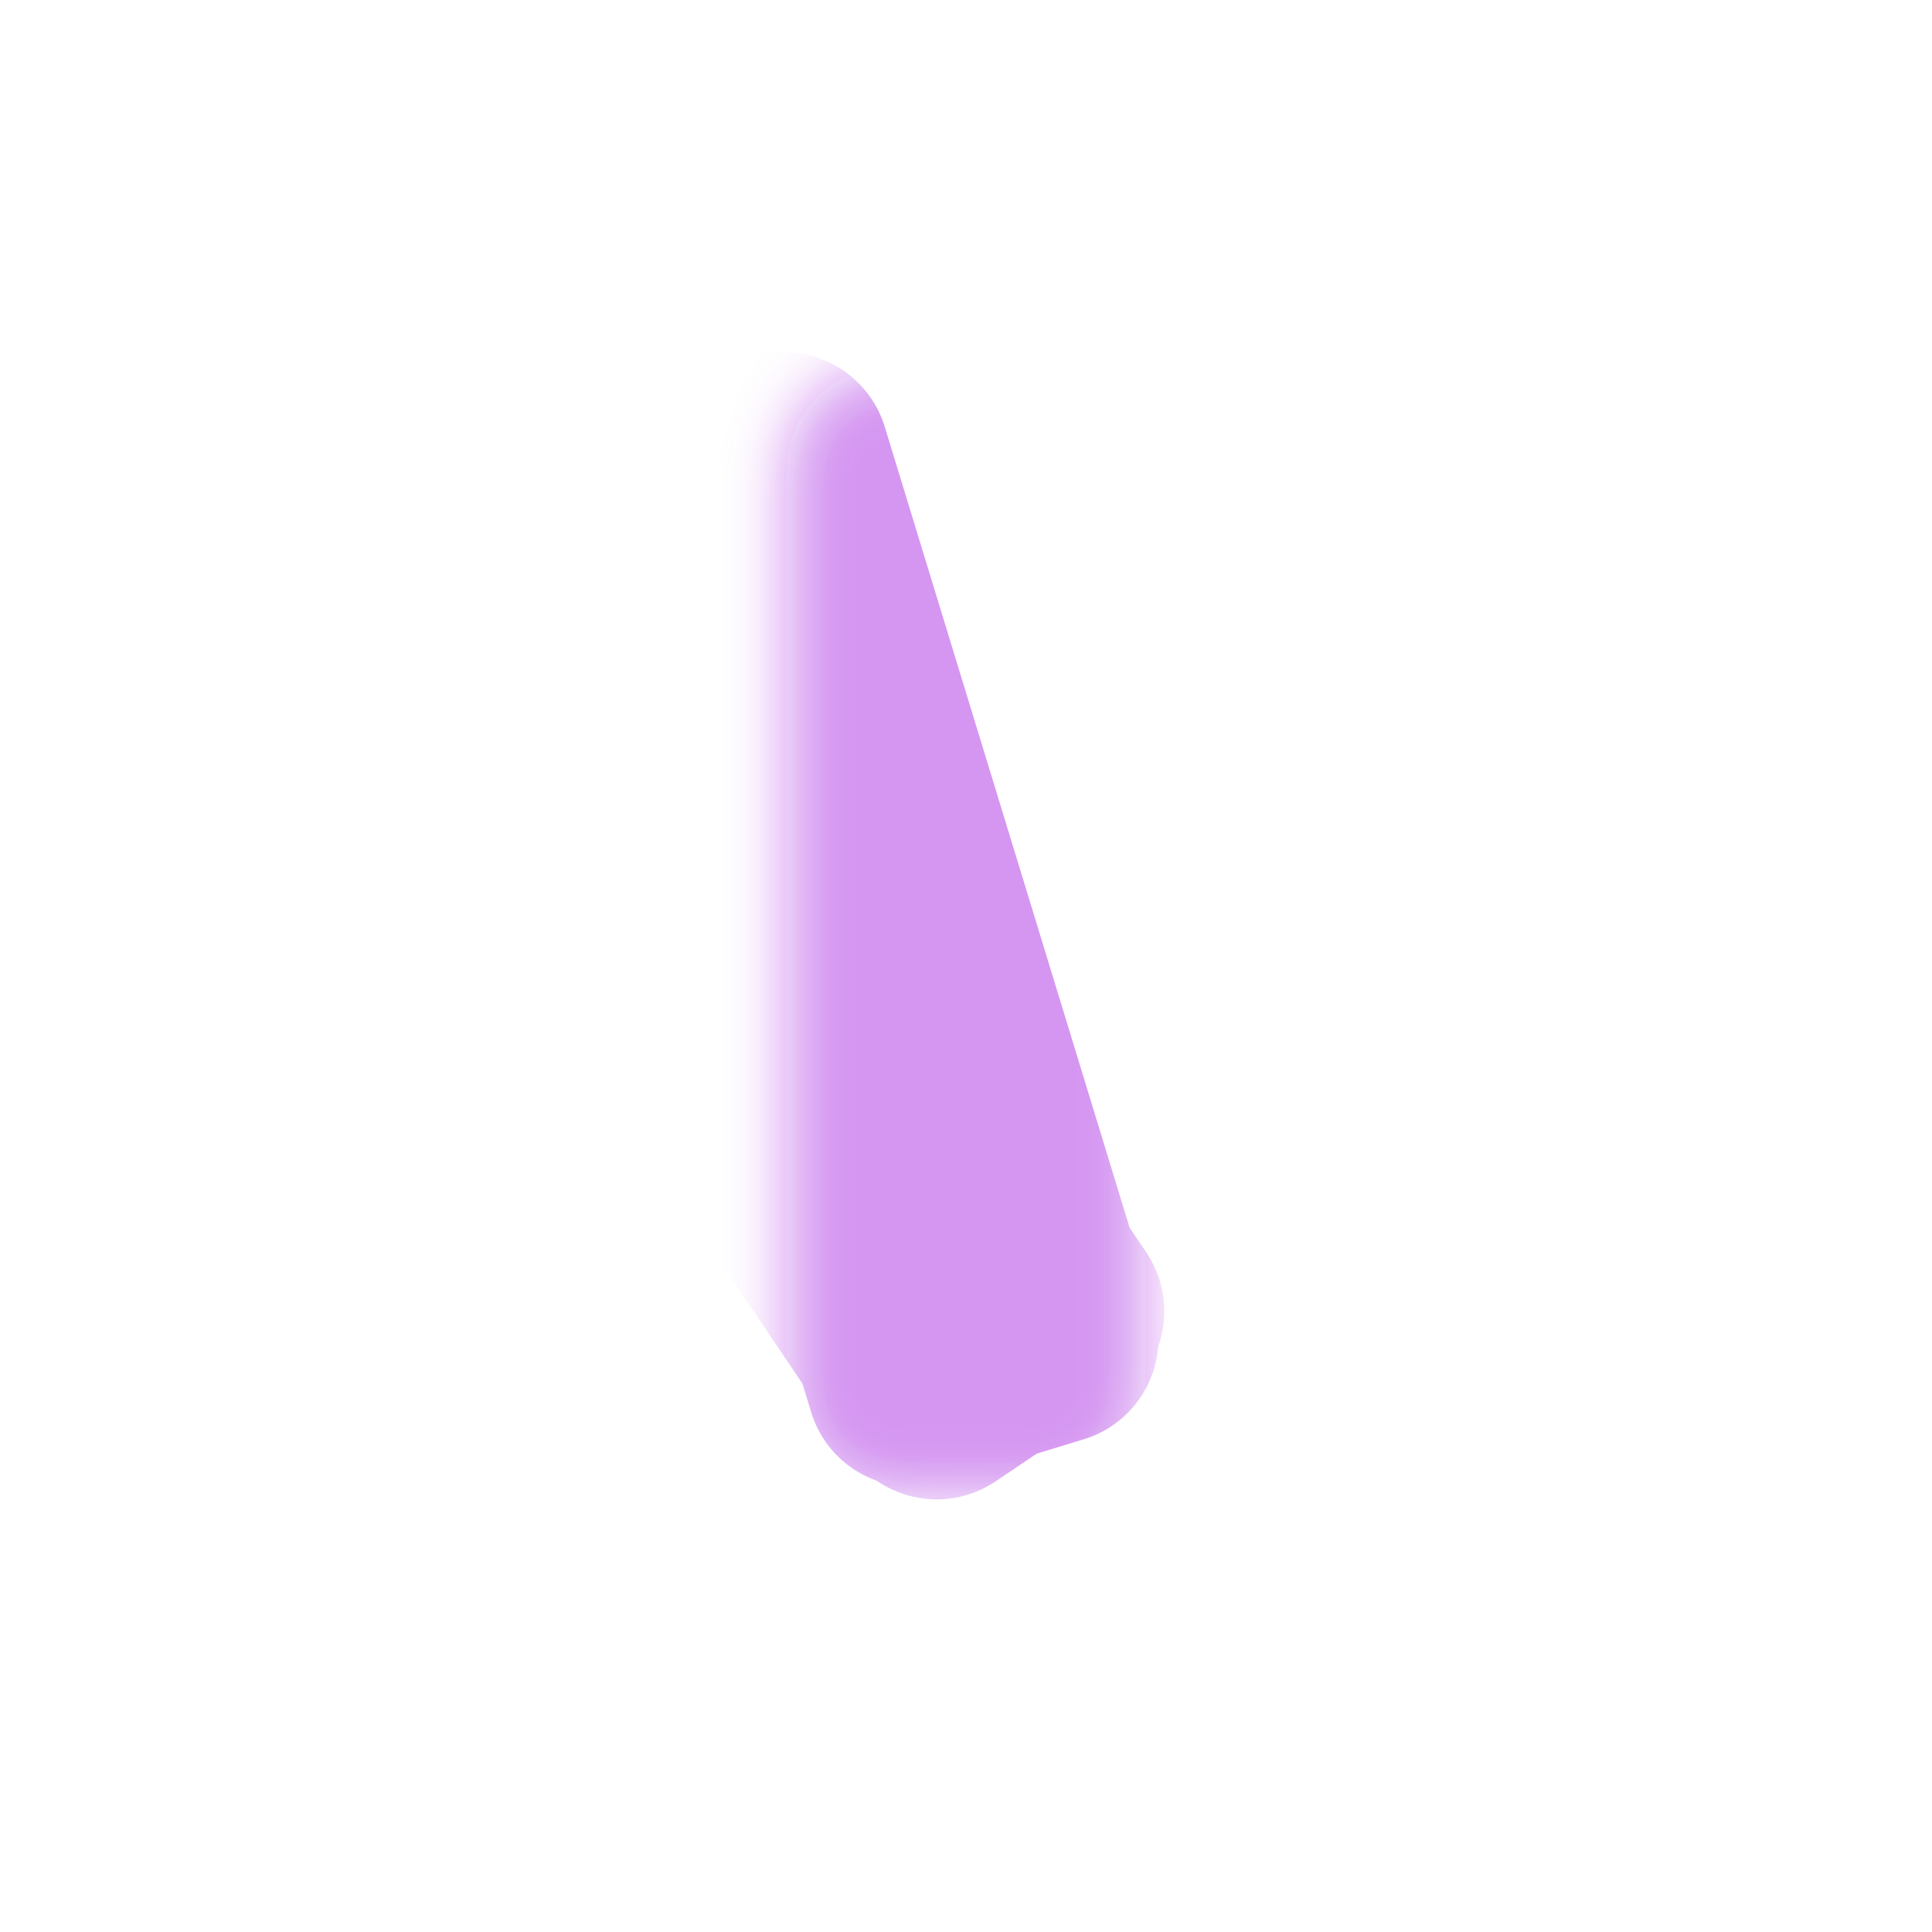
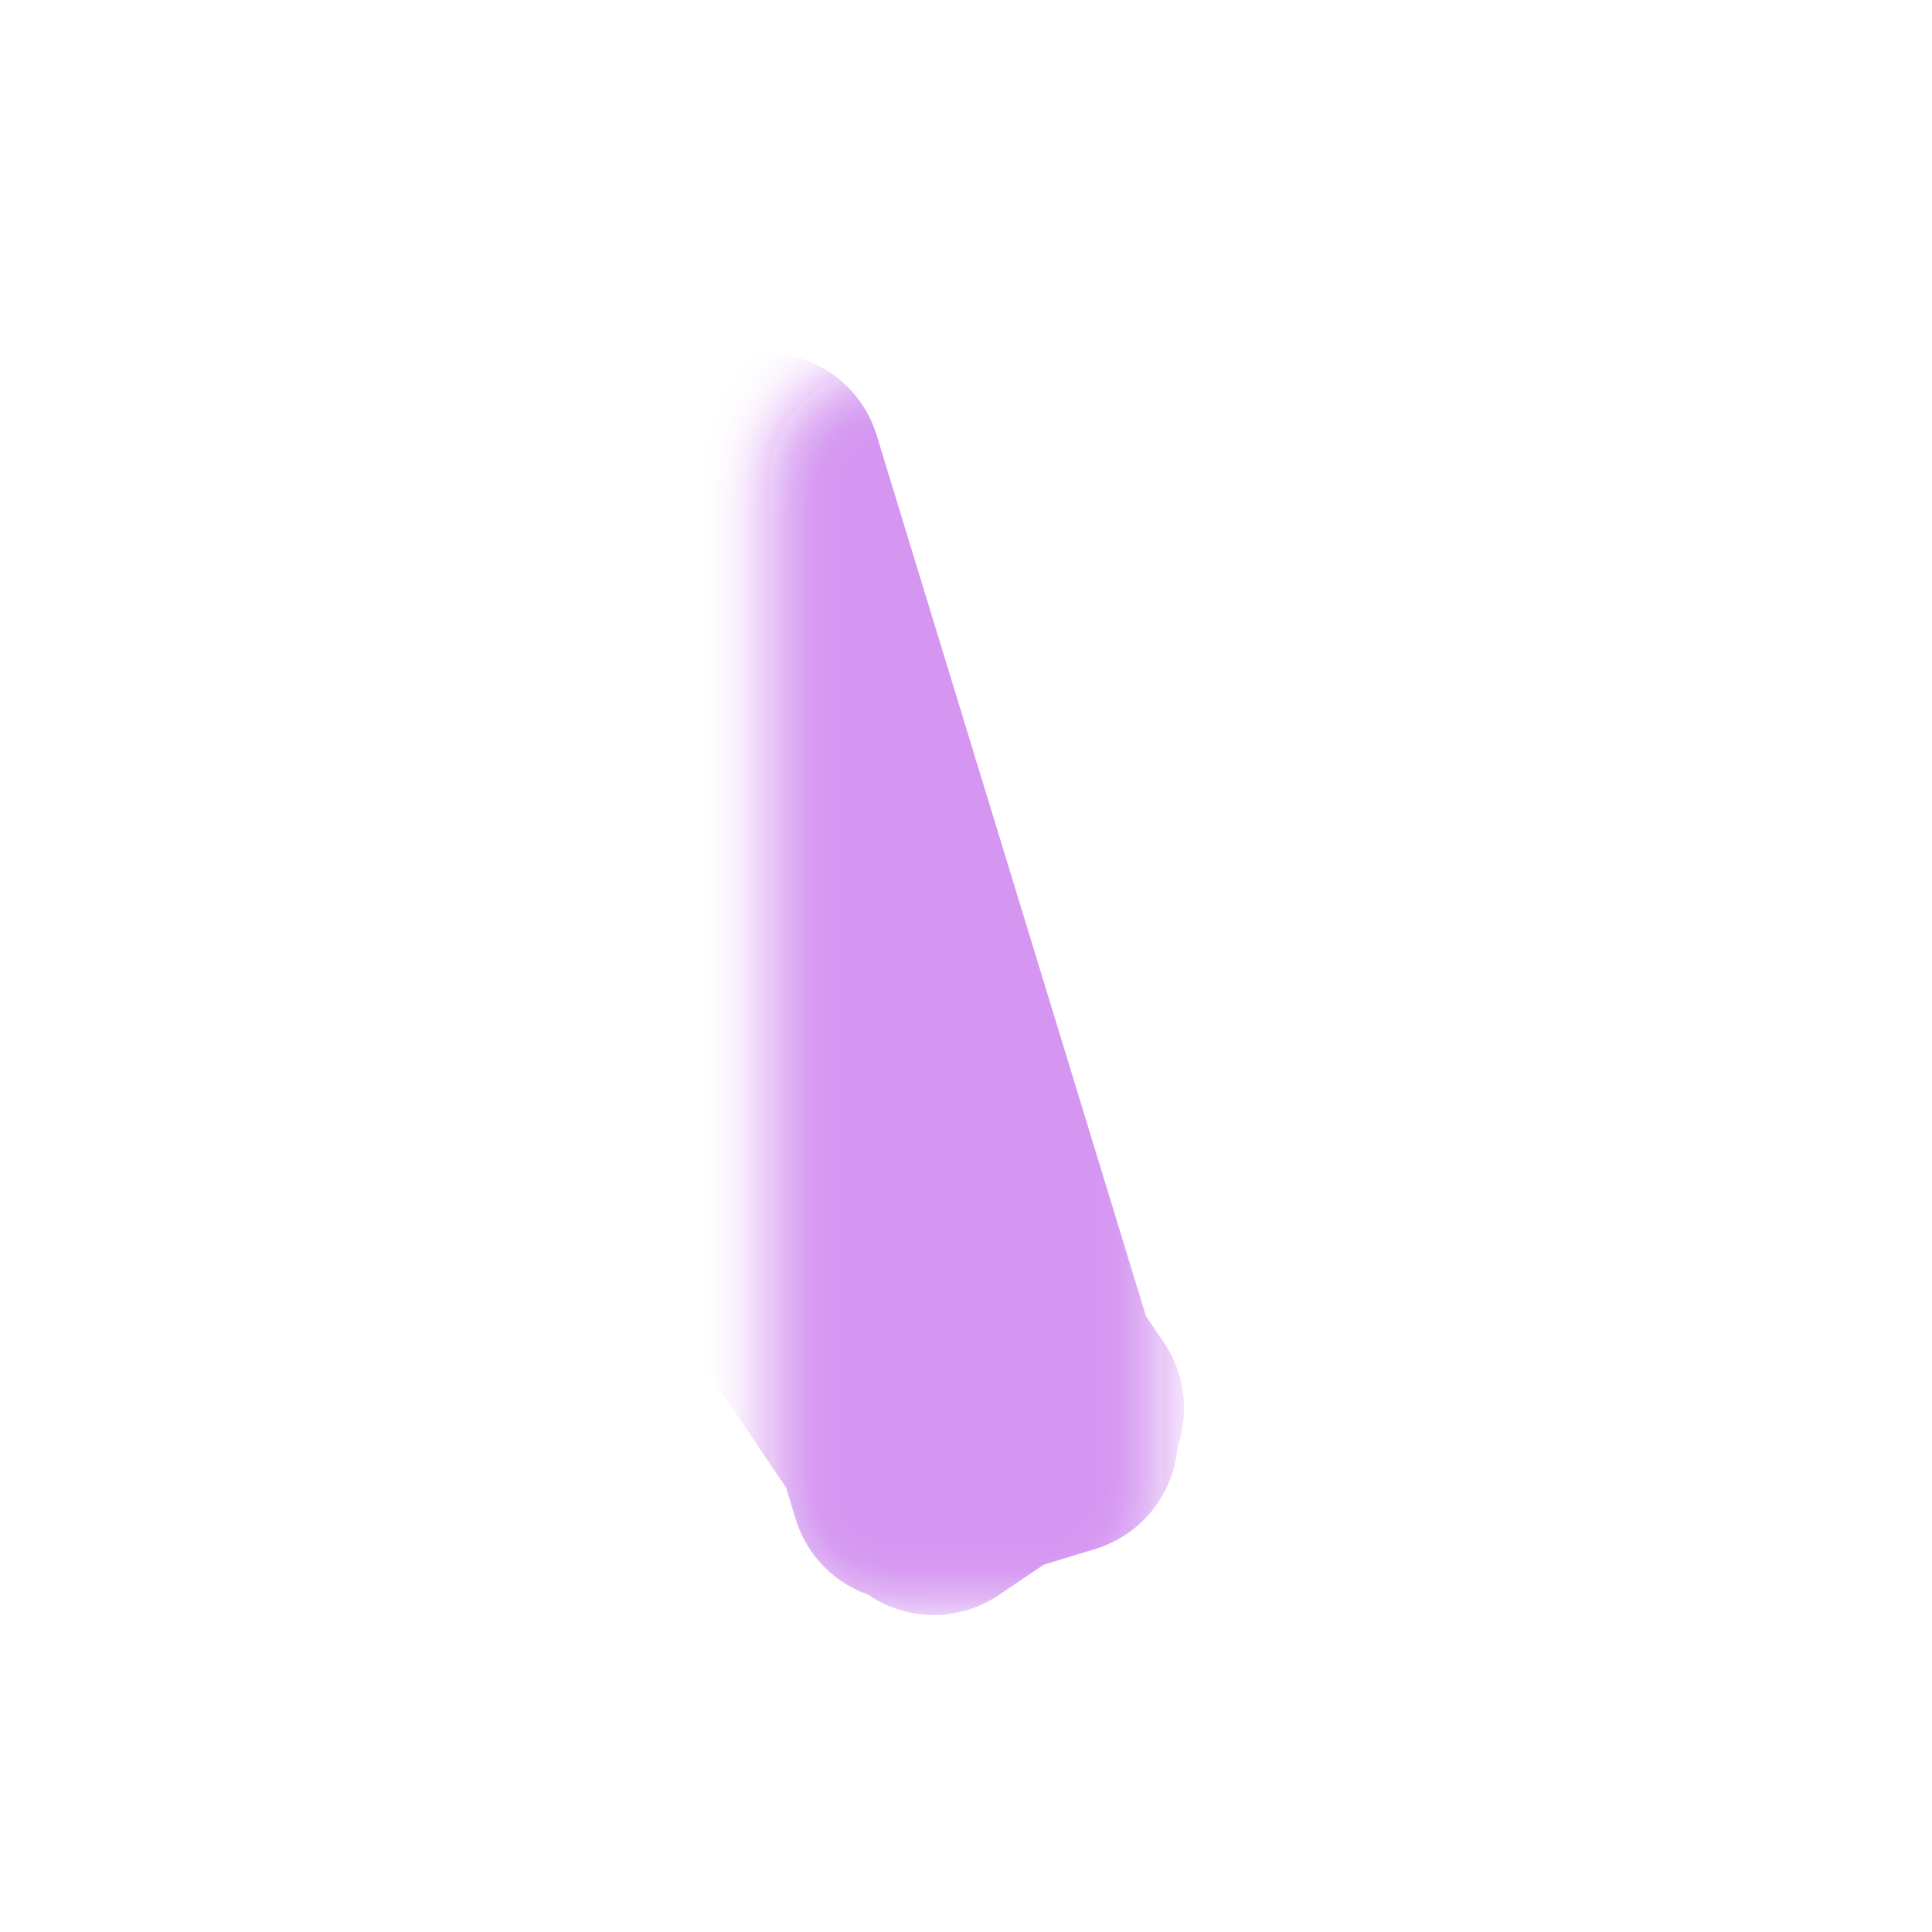
<svg xmlns="http://www.w3.org/2000/svg" viewBox="0 0 1024 1024">
  <defs>
    <clipPath id="c">
-       <path d="M324.43 211.86 L399.02 189.06 A56 56 0 0 1 468.94 226.24 L611.62 692.91 A56 56 0 0 1 574.44 762.84 L499.85 785.64 A56 56 0 0 1 429.92 748.46 L287.24 281.79 A56 56 0 0 1 324.43 211.86 Z" />
-       <path d="M192.24 287.68 L256.91 244.07 A56 56 0 0 1 334.65 259.18 L607.53 663.75 A56 56 0 0 1 592.42 741.49 L527.76 785.11 A56 56 0 0 1 450.02 769.99 L177.13 365.42 A56 56 0 0 1 192.24 287.68 Z" />
+       <path d="M305.67 214.85 L387.72 189.76 A61.60 61.60 0 0 1 464.64 230.66 L621.58 744.01 A61.60 61.60 0 0 1 580.68 820.92 L498.63 846.01 A61.60 61.60 0 0 1 421.71 805.11 L264.77 291.77 A61.60 61.60 0 0 1 305.67 214.85 Z" />
+       <path d="M160.27 298.25 L231.40 250.27 A61.60 61.60 0 0 1 316.91 266.90 L617.09 711.92 A61.60 61.60 0 0 1 600.47 797.44 L529.33 845.42 A61.60 61.60 0 0 1 443.82 828.79 L143.64 383.77 A61.60 61.60 0 0 1 160.27 298.25 Z" />
    </clipPath>
    <filter id="b" x="-30%" y="-30%" width="160%" height="160%">
      <feGaussianBlur stdDeviation="16" />
    </filter>
  </defs>
  <g clip-path="url(#c)">
-     <path d="M473.00 194.00 L551.00 194.00 A56 56 0 0 1 607.00 250.00 L607.00 738.00 A56 56 0 0 1 551.00 794.00 L473.00 794.00 A56 56 0 0 1 417.00 738.00 L417.00 250.00 A56 56 0 0 1 473.00 194.00 Z" fill="#A21FE0" fill-opacity="0.45" filter="url(#b)" />
+     <path d="M469.10 195.20 L554.90 195.20 A61.60 61.60 0 0 1 616.50 256.80 L616.50 793.60 A61.60 61.60 0 0 1 554.90 855.20 L469.10 855.20 A61.60 61.60 0 0 1 407.50 793.60 L407.50 256.80 A61.60 61.60 0 0 1 469.10 195.20 Z" fill="#A21FE0" fill-opacity="0.45" filter="url(#b)" />
  </g>
</svg>
